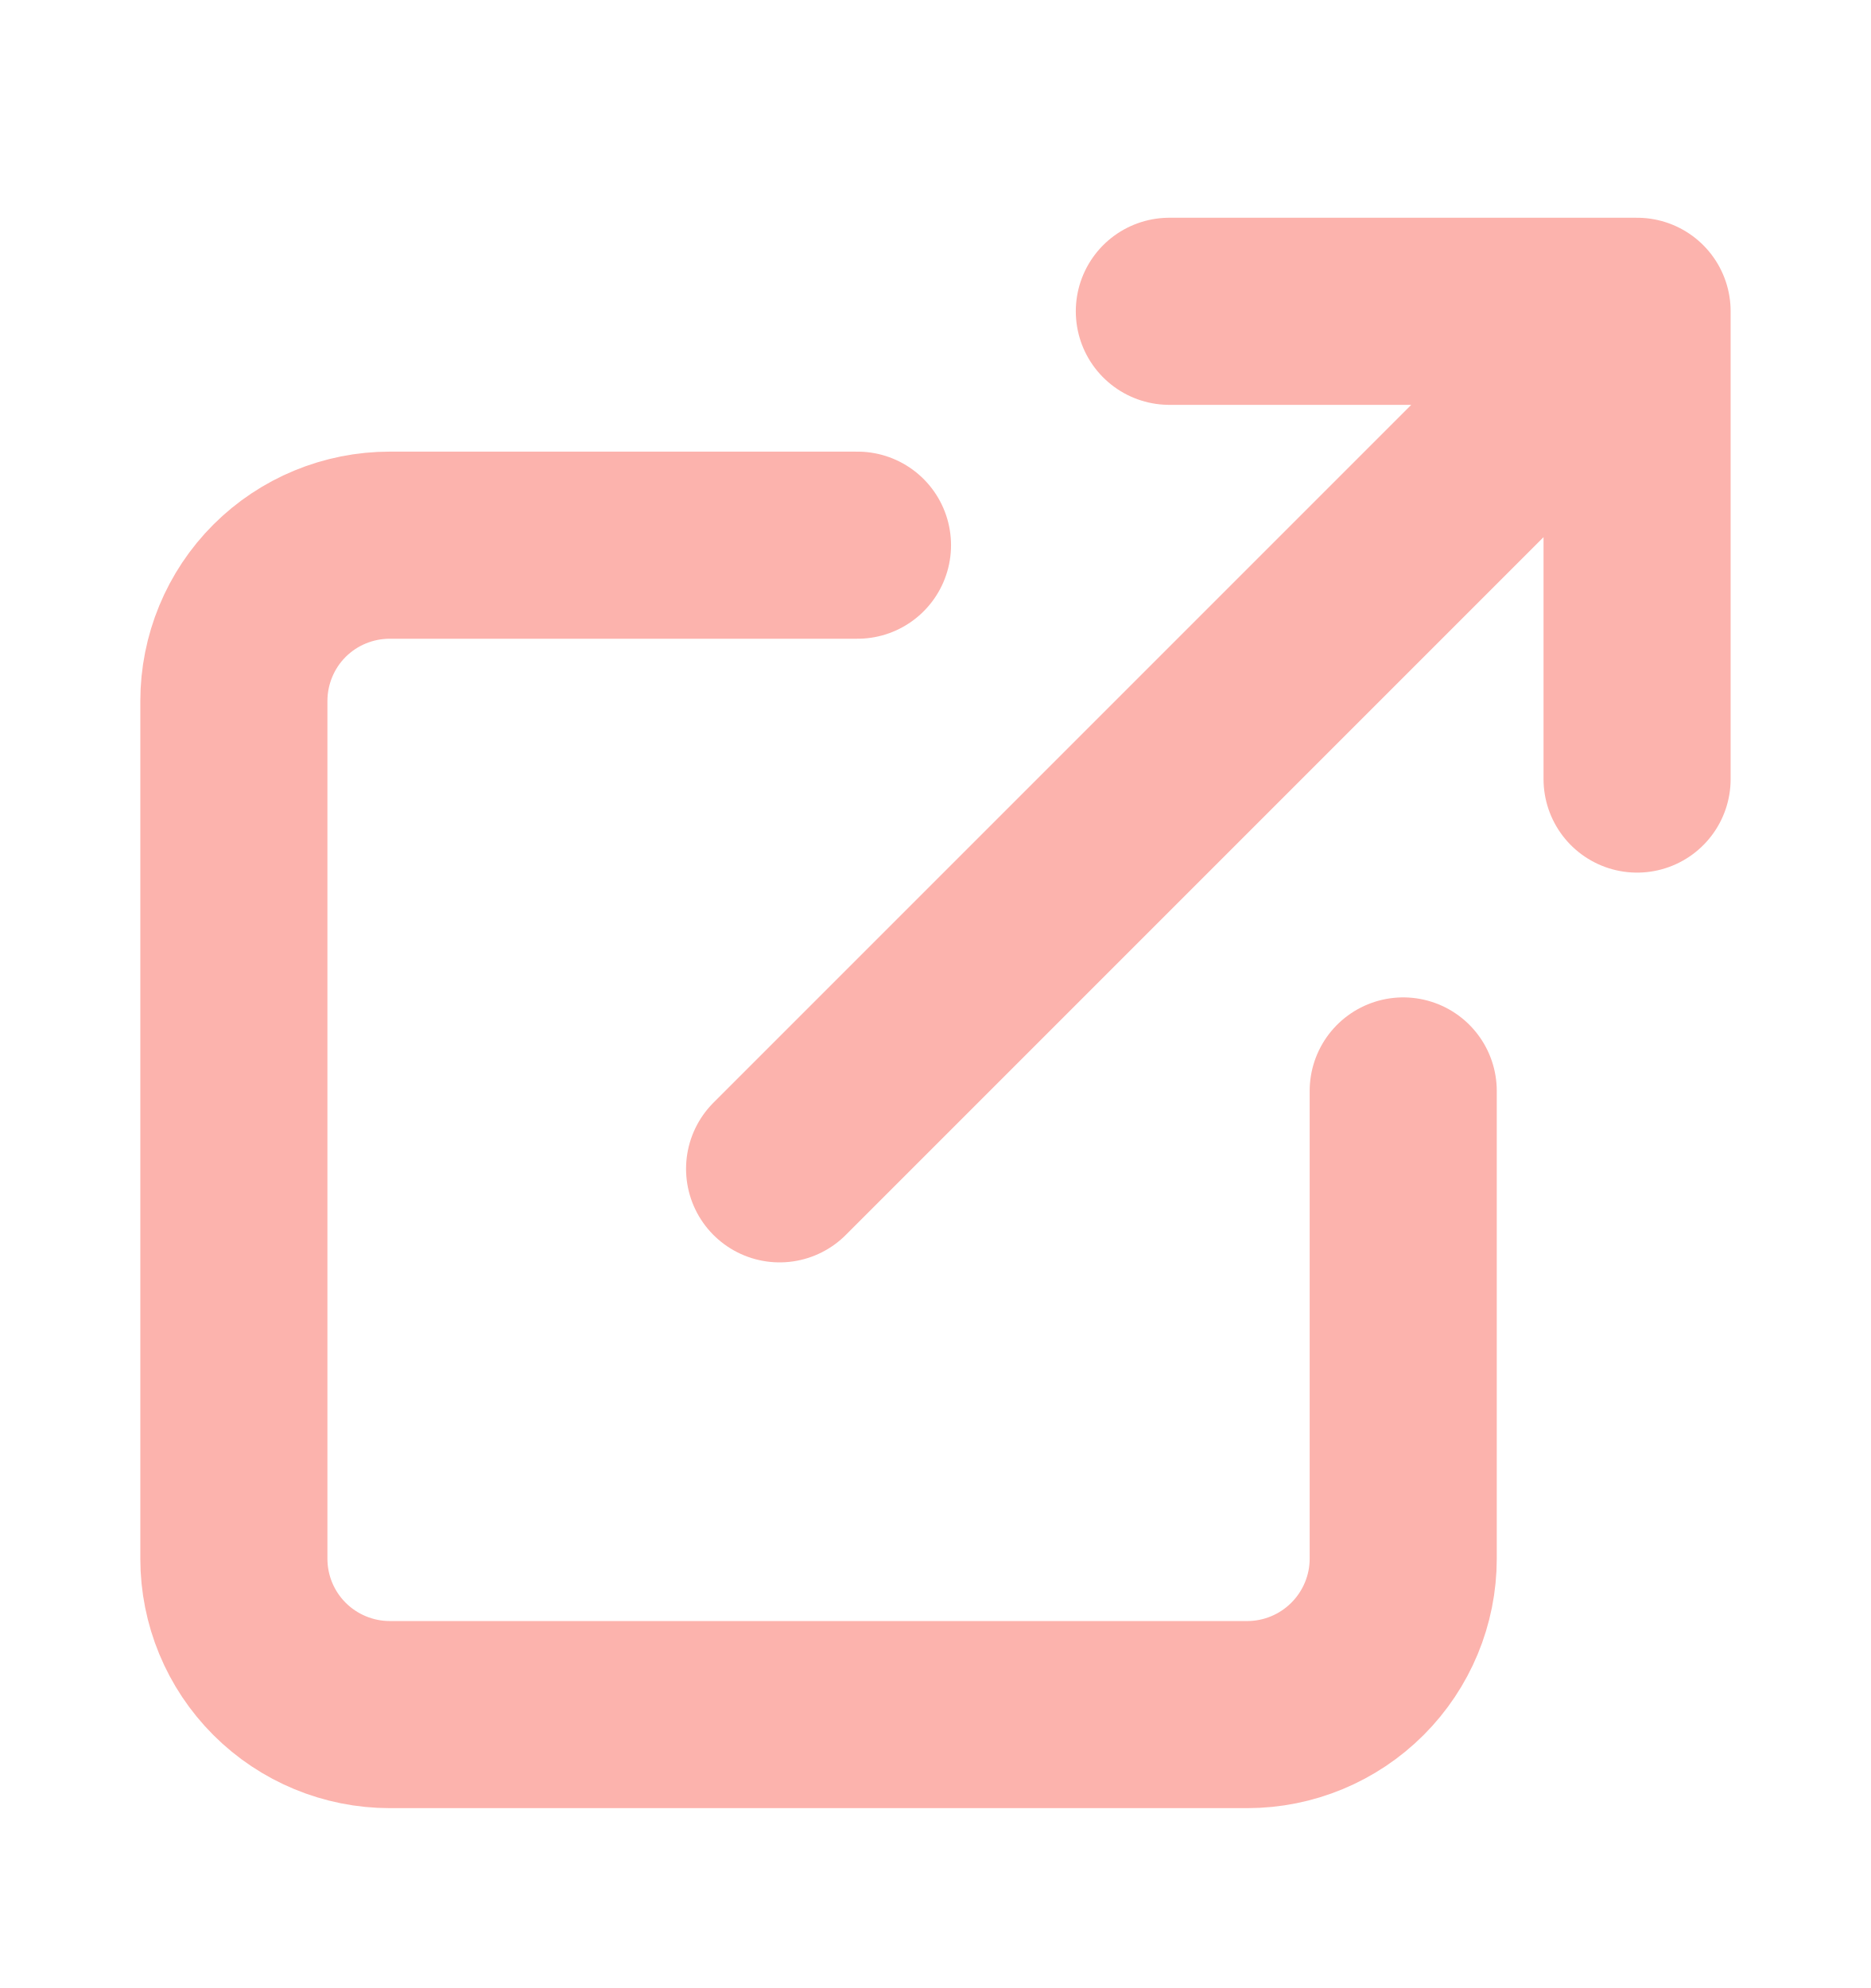
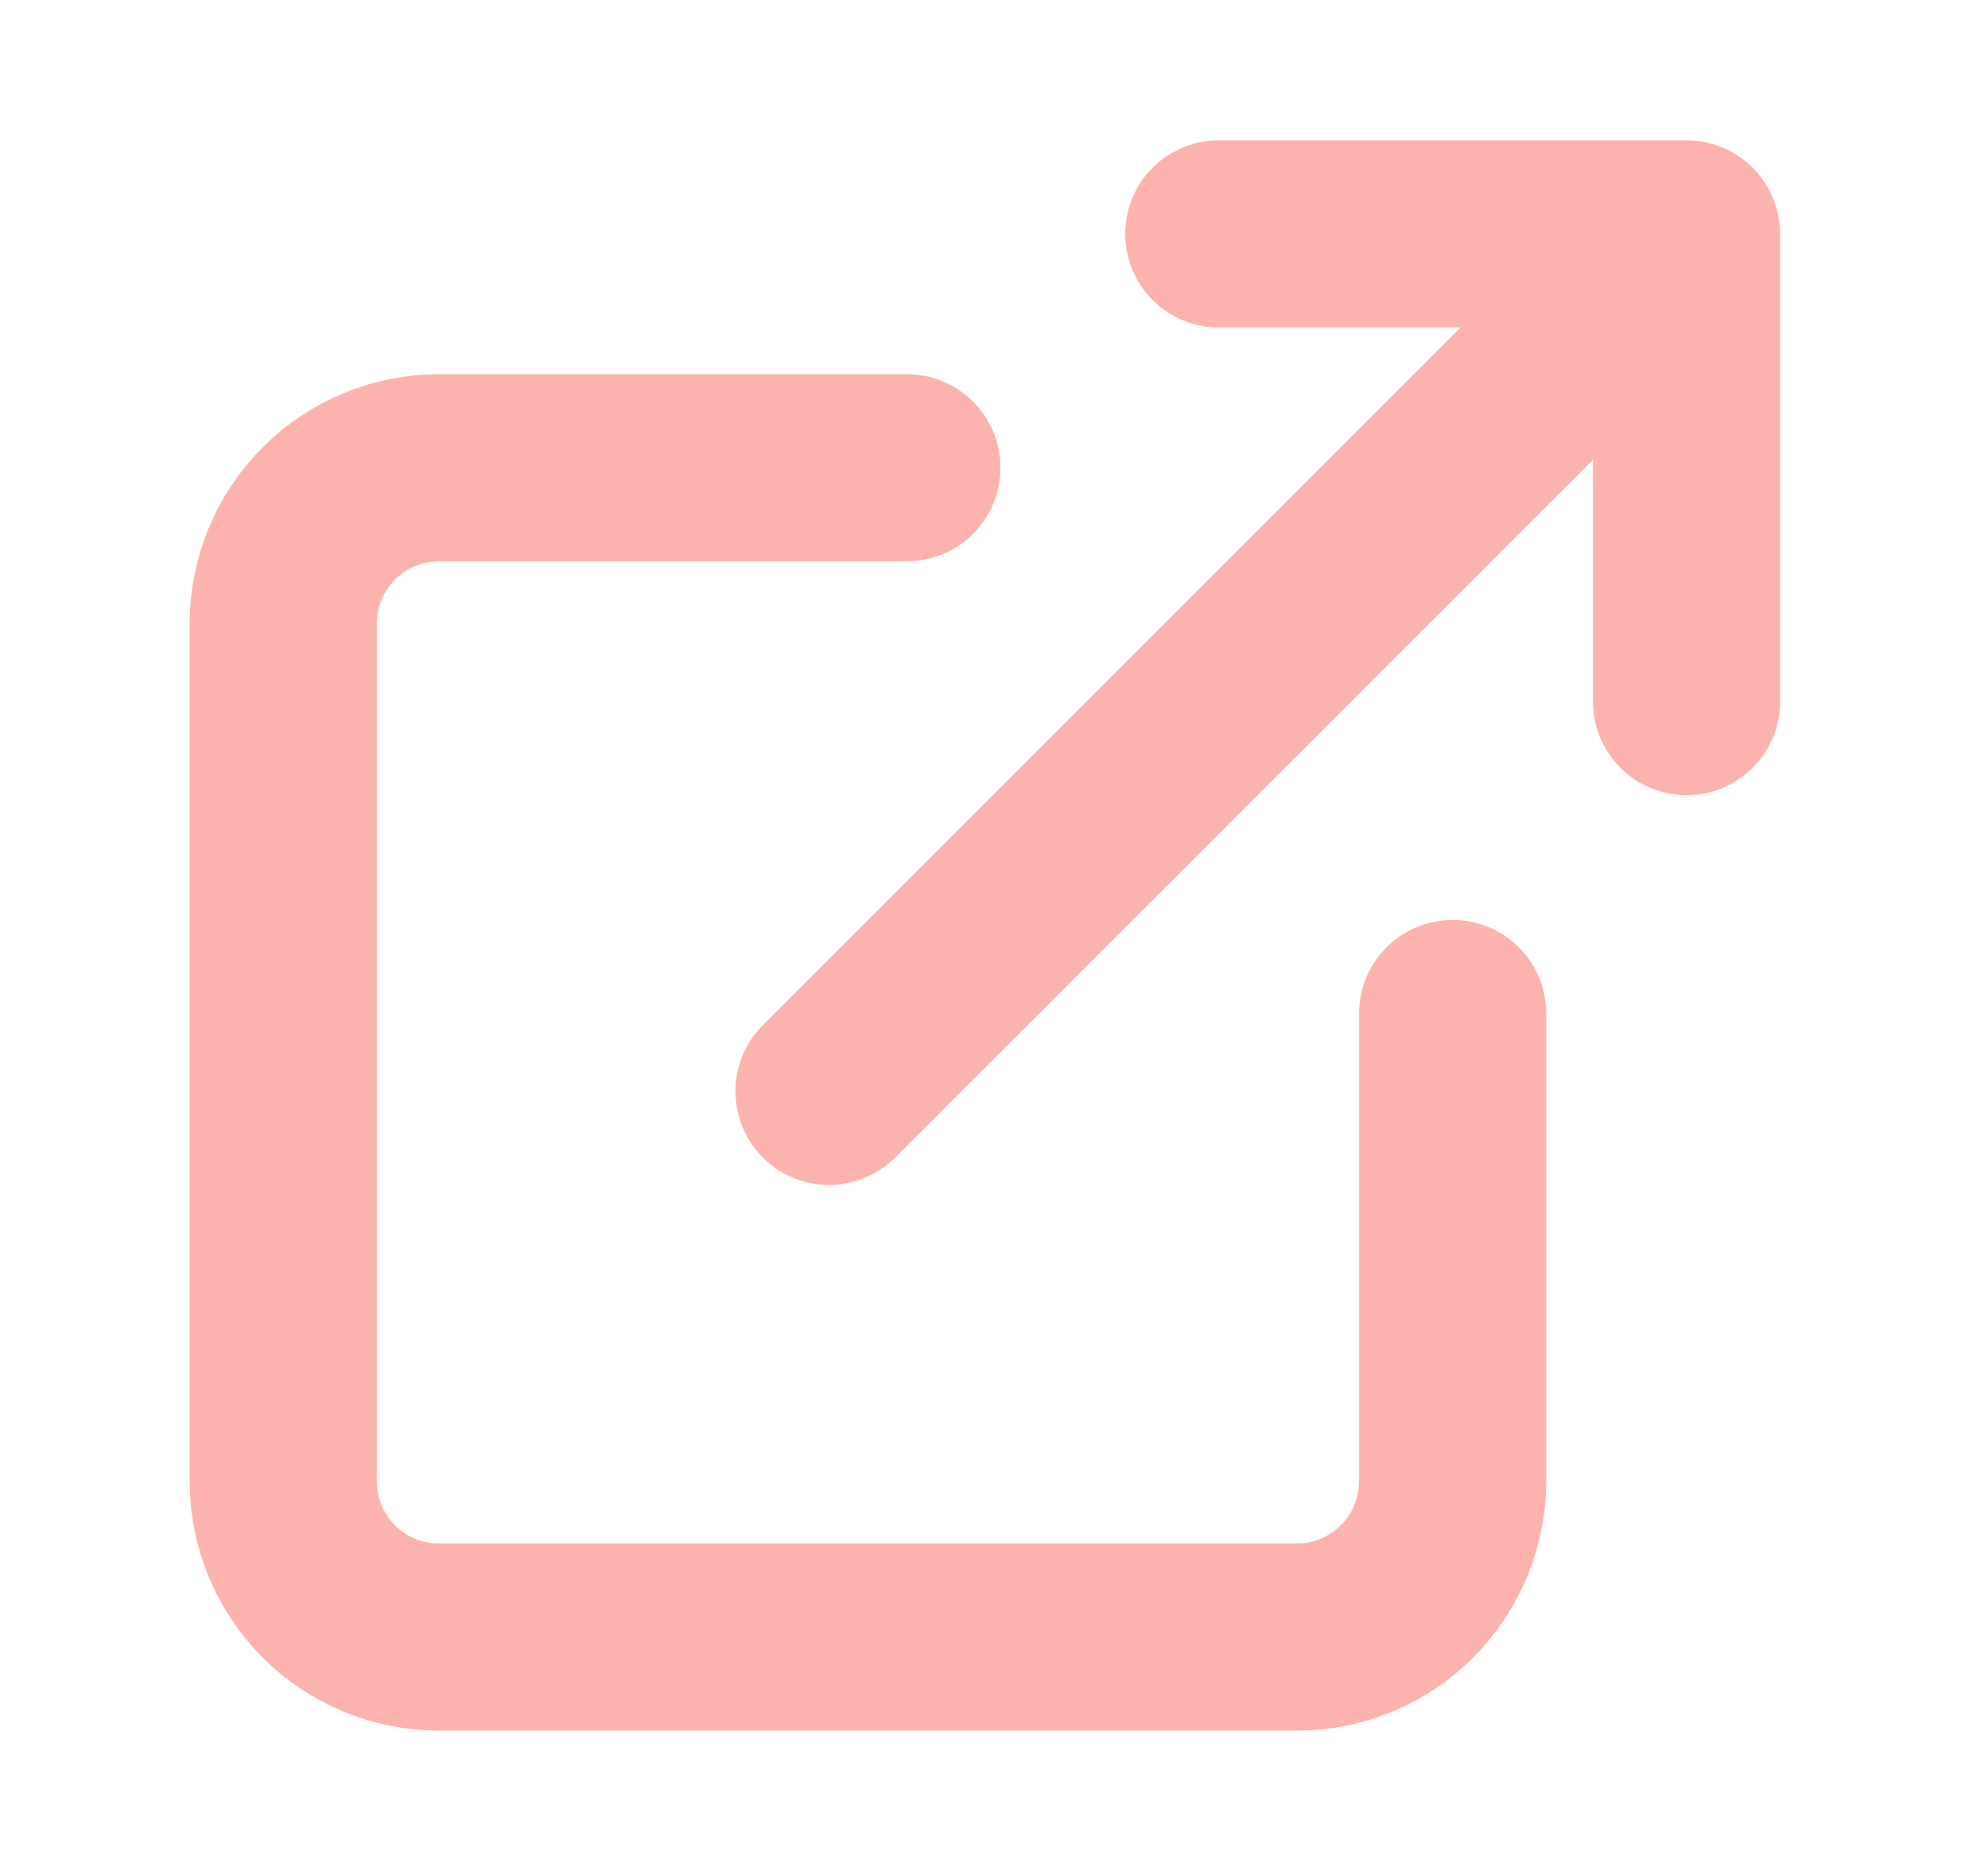
- <svg xmlns="http://www.w3.org/2000/svg" width="16" height="17" viewBox="0 0 16 17" fill="none">
-   <g id="External link">
-     <path id="Icon" d="M12 9.329V13.329C12 13.682 11.859 14.021 11.609 14.271C11.359 14.521 11.02 14.662 10.666 14.662H3.333C2.98 14.662 2.64 14.521 2.39 14.271C2.14 14.021 2 13.682 2 13.329V5.995C2 5.642 2.14 5.302 2.39 5.052C2.64 4.802 2.98 4.662 3.333 4.662H7.333M10 2.662H14M14 2.662V6.662M14 2.662L6.667 9.995" stroke="#FCB3AD" stroke-width="1.6" stroke-linecap="round" stroke-linejoin="round" />
-   </g>
+ <svg xmlns="http://www.w3.org/2000/svg" width="17" height="16" viewBox="0 0 17 16" fill="none">
+   <path d="M12.422 8.667V12.667C12.422 13.02 12.281 13.359 12.031 13.61C11.781 13.86 11.442 14 11.088 14H3.755C3.402 14 3.062 13.86 2.812 13.61C2.562 13.359 2.422 13.02 2.422 12.667V5.333C2.422 4.98 2.562 4.641 2.812 4.391C3.062 4.14 3.402 4 3.755 4H7.755M10.422 2H14.422M14.422 2V6M14.422 2L7.089 9.333" stroke="#FCB3AD" stroke-width="1.6" stroke-linecap="round" stroke-linejoin="round" />
</svg>
